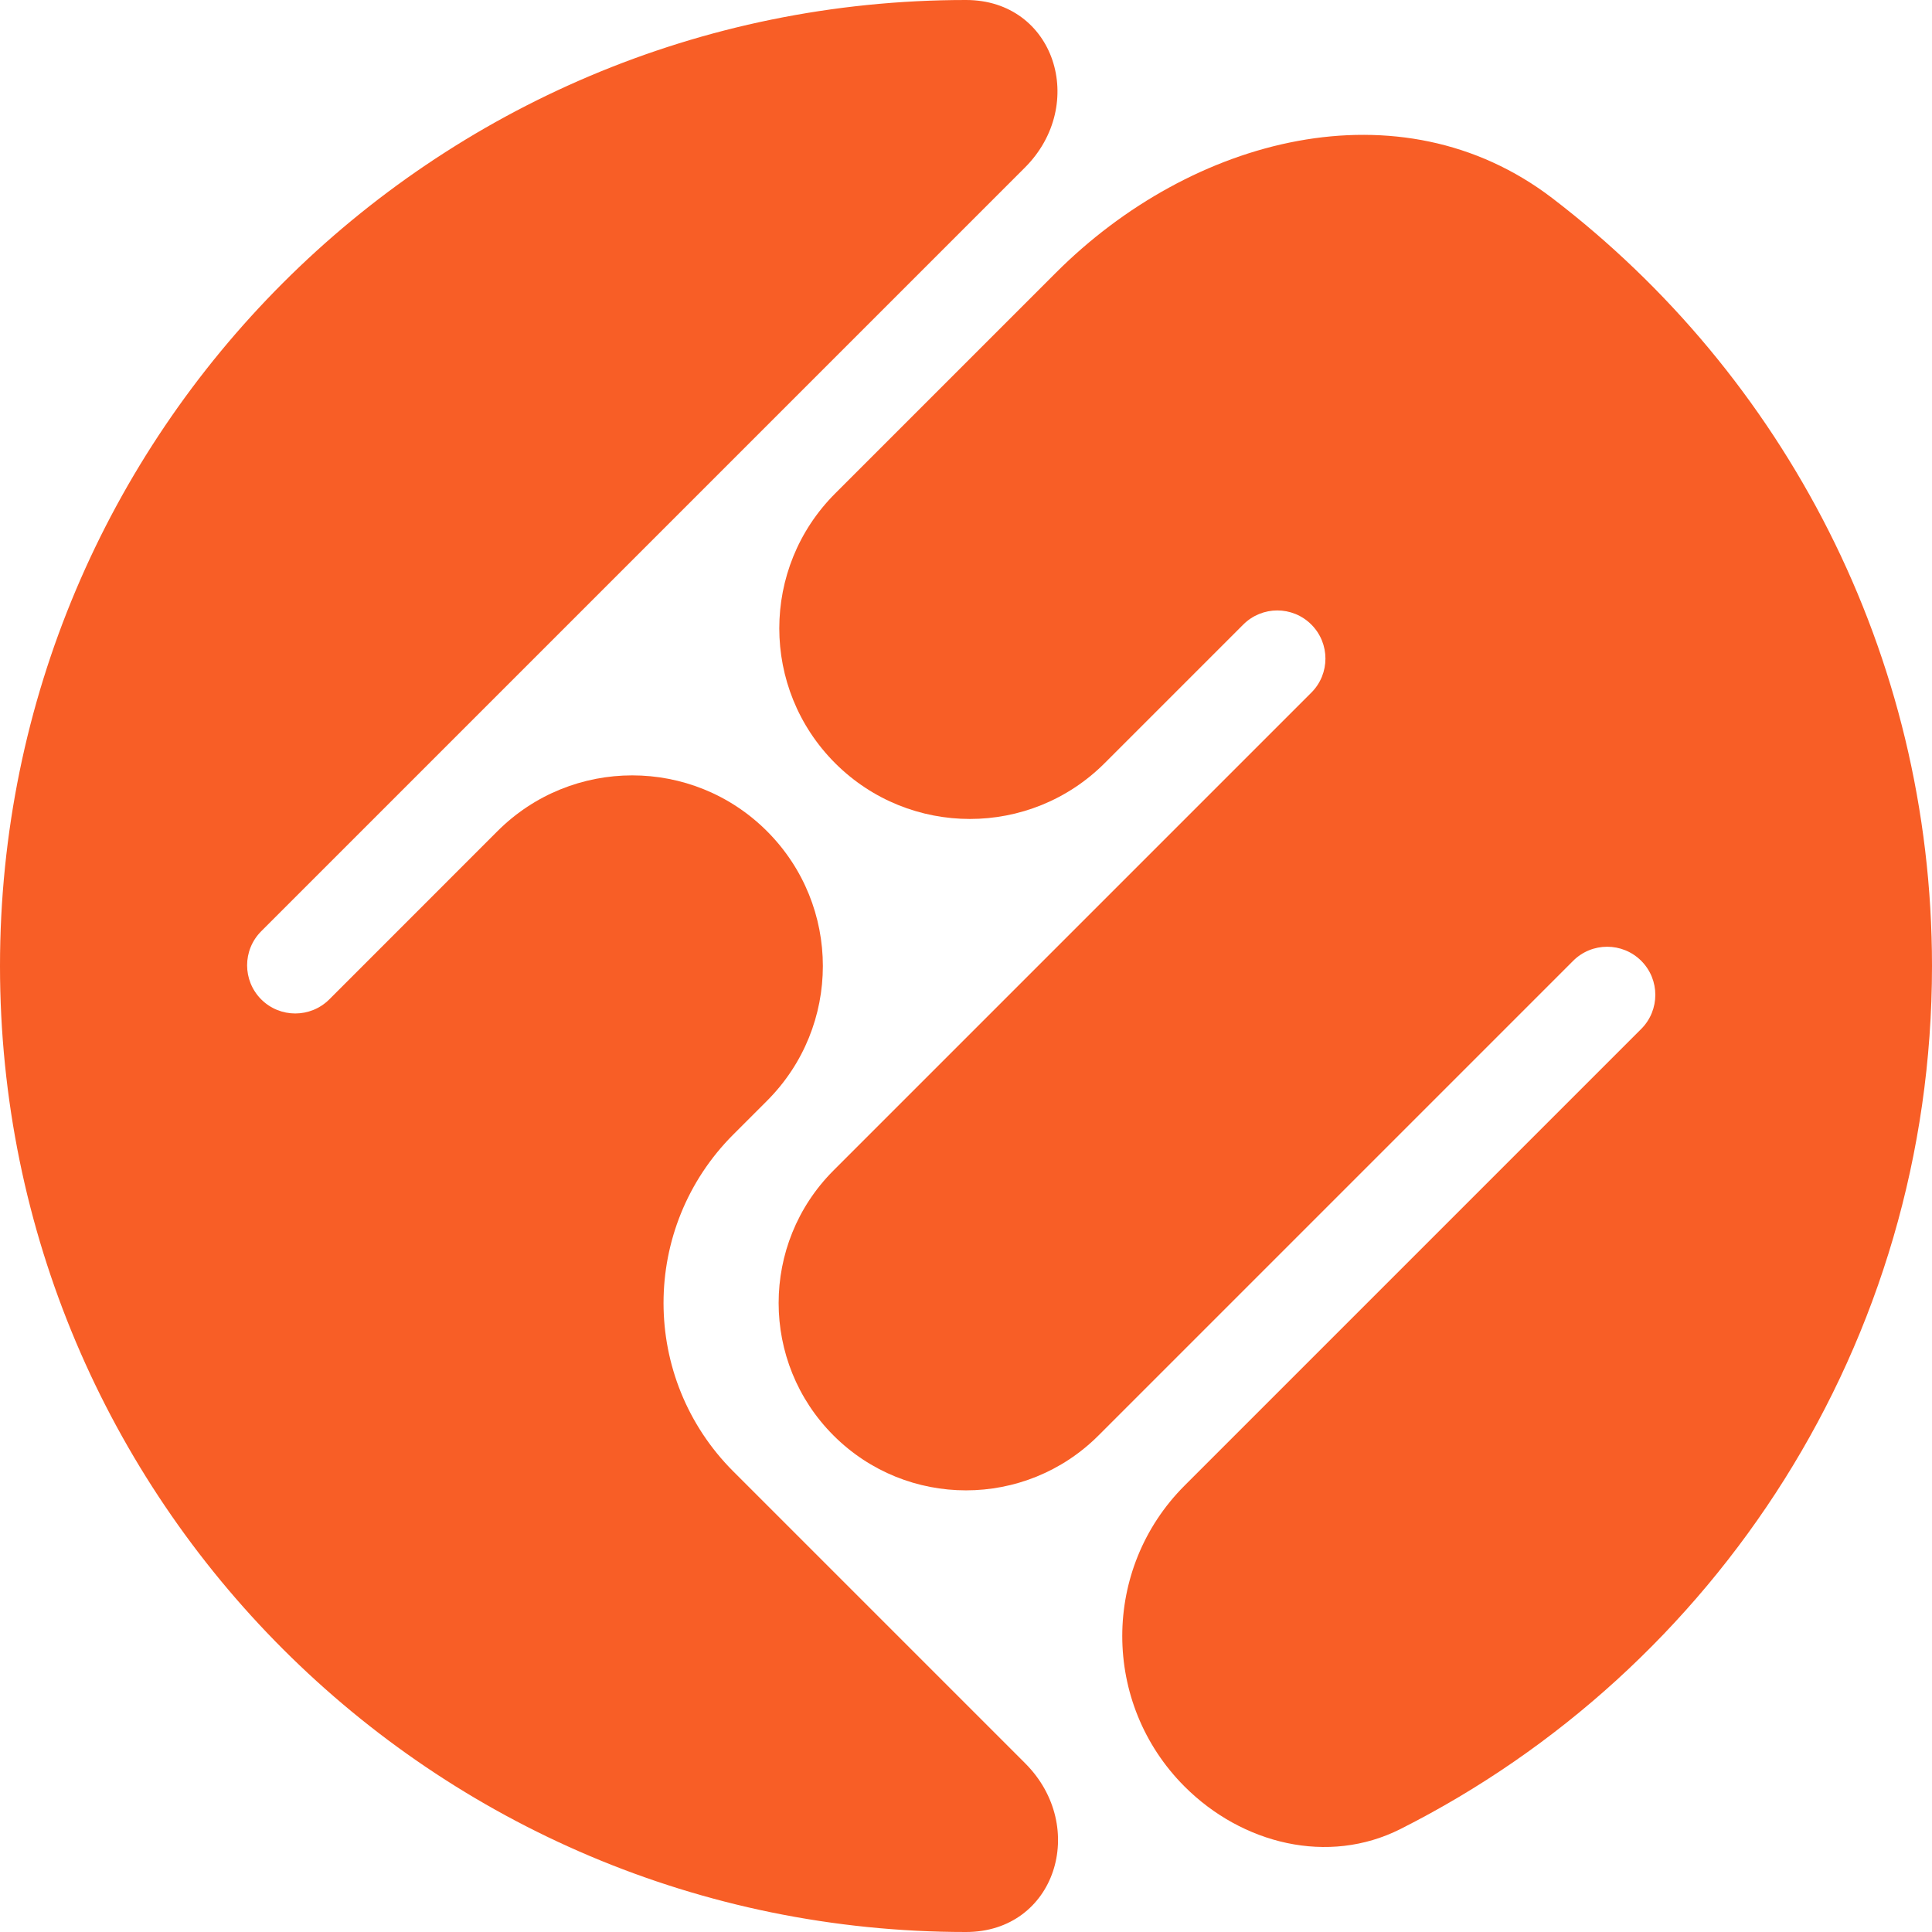
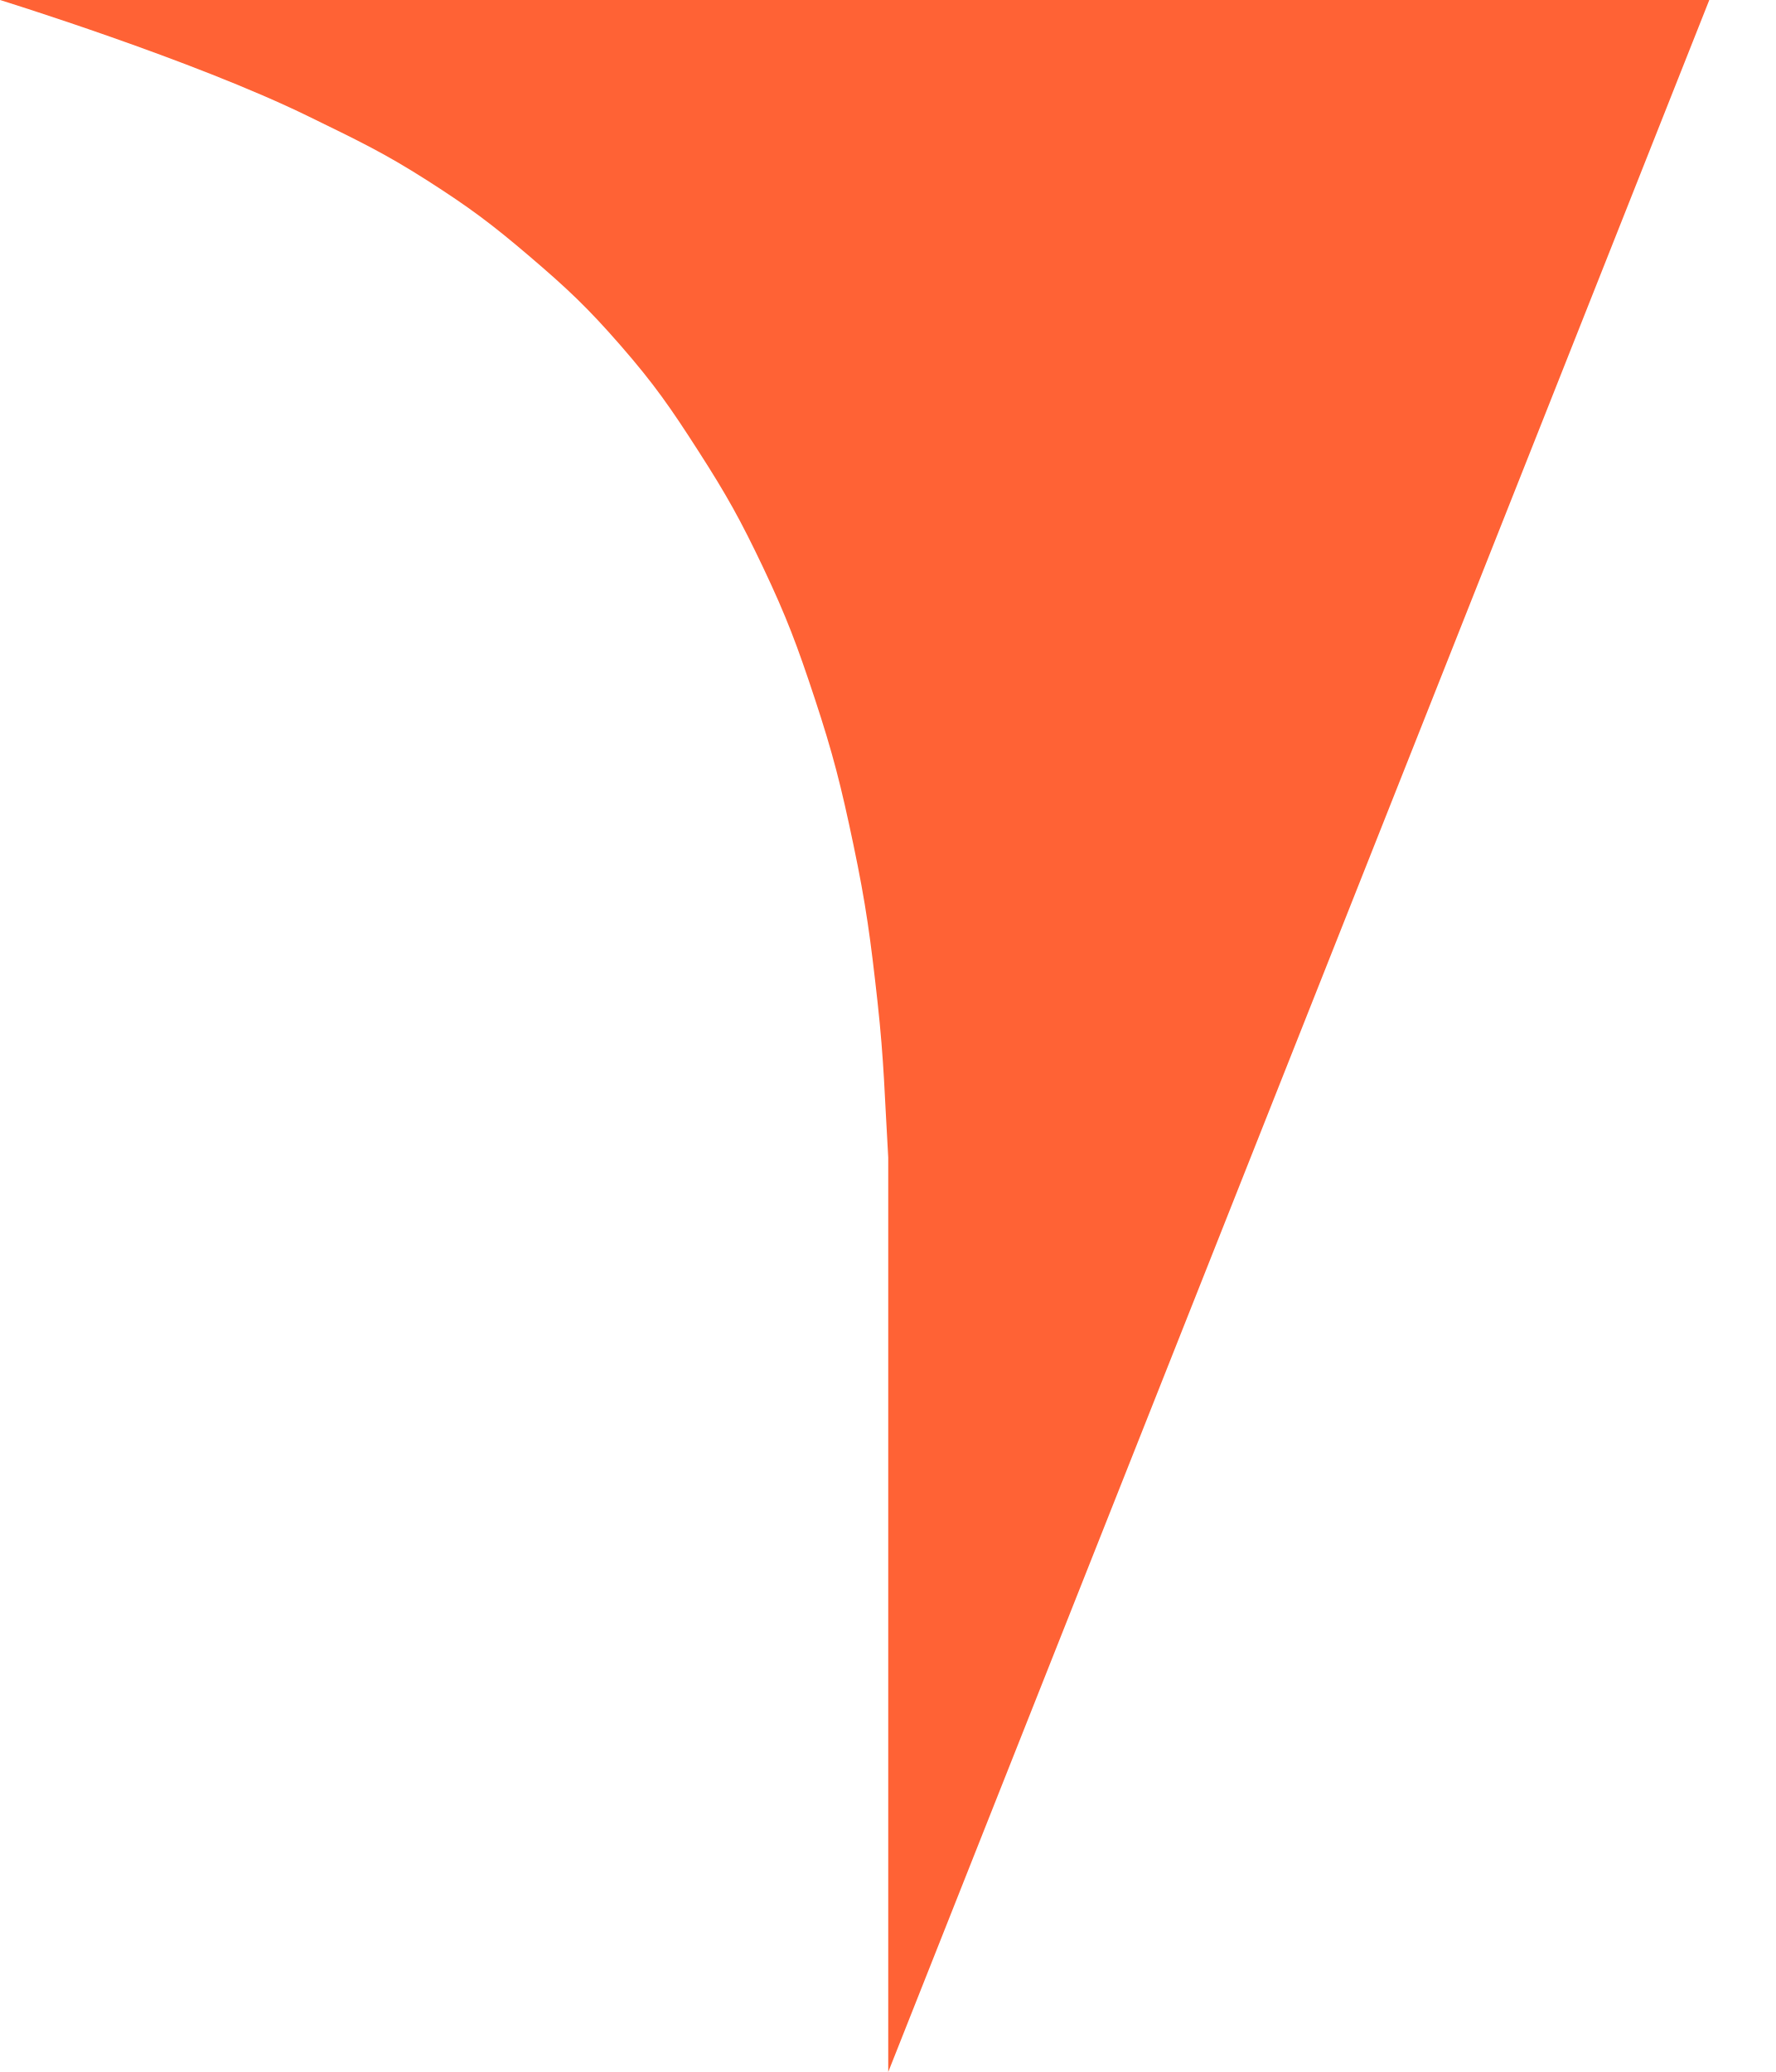
- <svg xmlns="http://www.w3.org/2000/svg" width="40" height="40" viewBox="0 0 40 40" fill="none">
-   <path d="M32.139 4.103C28.986 1.693 24.669 2.839 21.863 5.645L17.29 10.218C15.749 11.76 15.749 14.258 17.29 15.8C18.831 17.341 21.33 17.341 22.871 15.8L25.74 12.931C26.13 12.541 26.761 12.541 27.15 12.931C27.539 13.32 27.539 13.951 27.15 14.34L17.257 24.233C15.742 25.748 15.742 28.205 17.257 29.72C18.772 31.235 21.228 31.235 22.743 29.72L32.57 19.893C32.959 19.504 33.59 19.504 33.98 19.893C34.369 20.282 34.369 20.913 33.98 21.303L24.526 30.757C22.805 32.478 22.805 35.268 24.526 36.989C25.715 38.178 27.497 38.624 28.997 37.867C35.524 34.574 40 27.809 40 20C40 13.519 36.917 7.758 32.139 4.103Z" fill="#F85E26" />
-   <path d="M15.183 23.488C13.256 25.415 13.256 28.538 15.183 30.465L21.226 36.508C22.537 37.819 21.855 40 20 40C8.954 40 0 31.046 0 20C0 8.954 8.954 0 20 0C21.843 0 22.522 2.167 21.219 3.47L5.408 19.281C5.019 19.67 5.019 20.301 5.408 20.691C5.797 21.08 6.428 21.08 6.818 20.691L10.299 17.209C11.84 15.668 14.339 15.668 15.88 17.209C17.422 18.751 17.422 21.249 15.88 22.791L15.183 23.488Z" fill="#F85E26" />
+ <svg xmlns="http://www.w3.org/2000/svg" width="24" height="28" viewBox="0 0 24 28" fill="none">
+   <path d="M23.1 0H0C0 0 2.609 0.808 4.176 1.576C4.812 1.888 5.175 2.056 5.773 2.438C6.338 2.799 6.642 3.025 7.153 3.461C7.666 3.899 7.944 4.16 8.387 4.669C8.842 5.191 9.065 5.514 9.44 6.098C9.819 6.687 10.011 7.033 10.312 7.666C10.63 8.336 10.776 8.729 11.009 9.434C11.259 10.191 11.368 10.627 11.532 11.408C11.705 12.23 11.766 12.7 11.859 13.536C11.949 14.355 11.955 14.819 12.004 15.642V28L23.1 0Z" fill="#FF6235" />
</svg>
